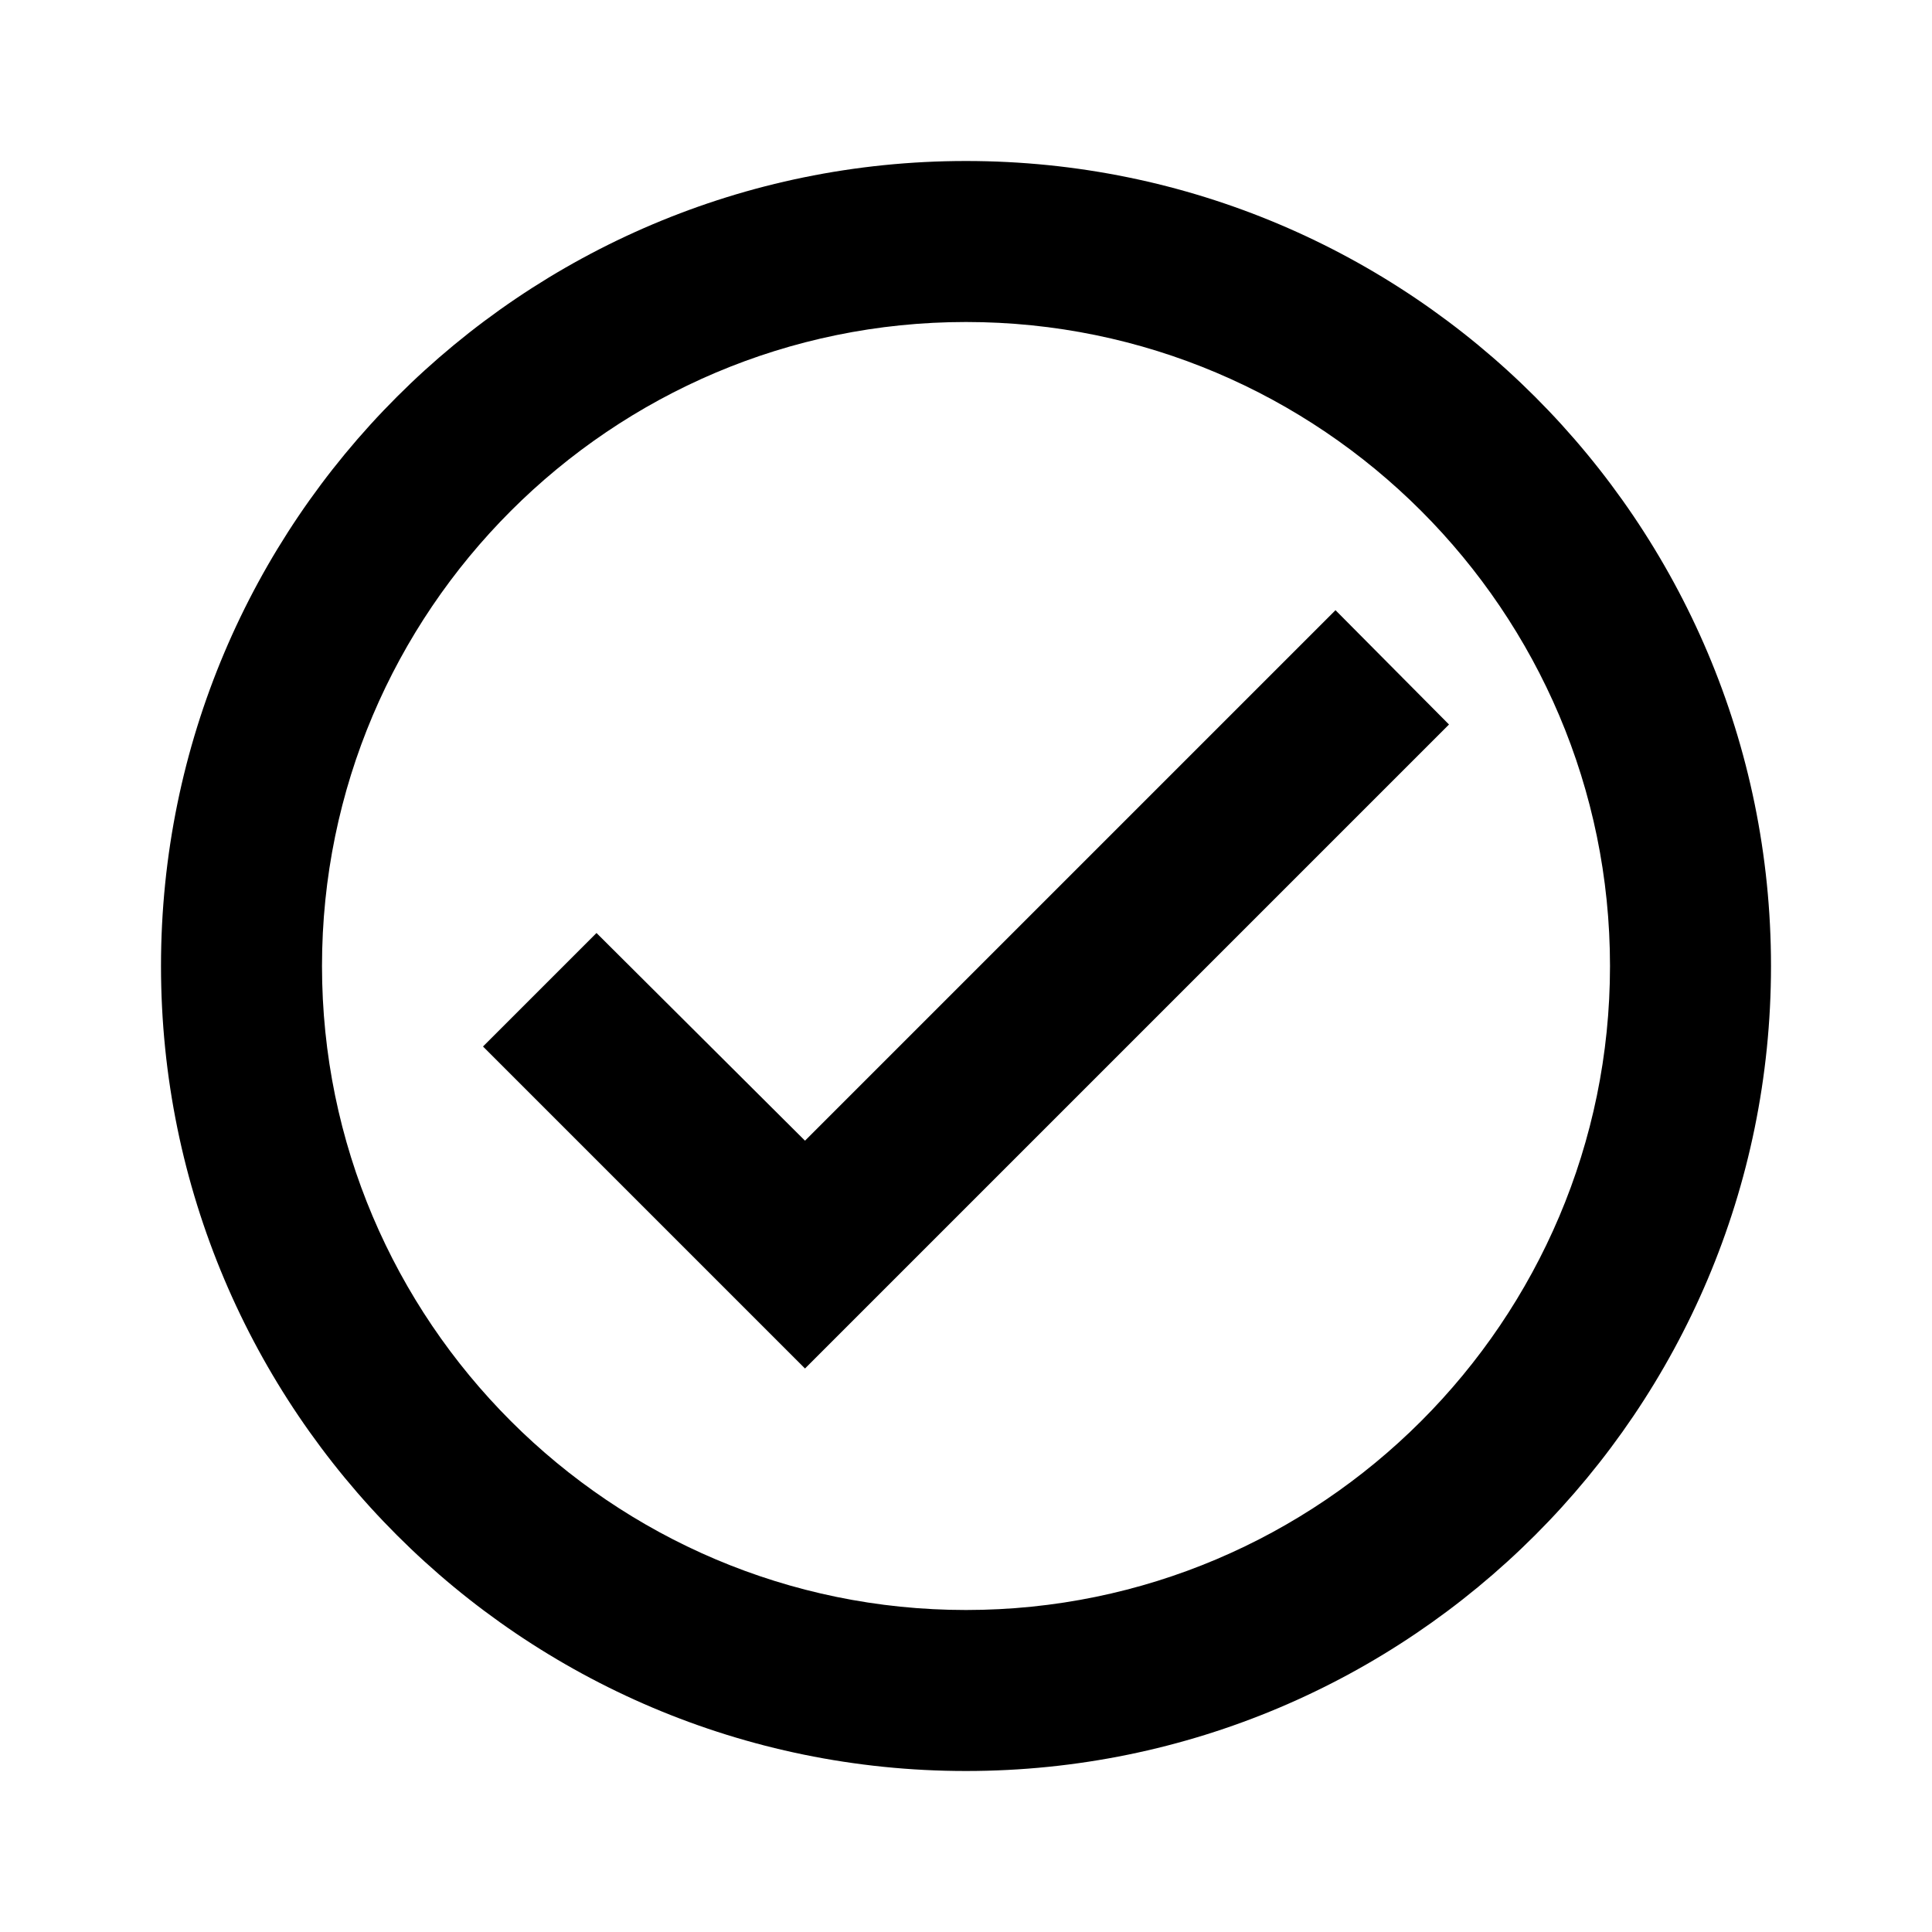
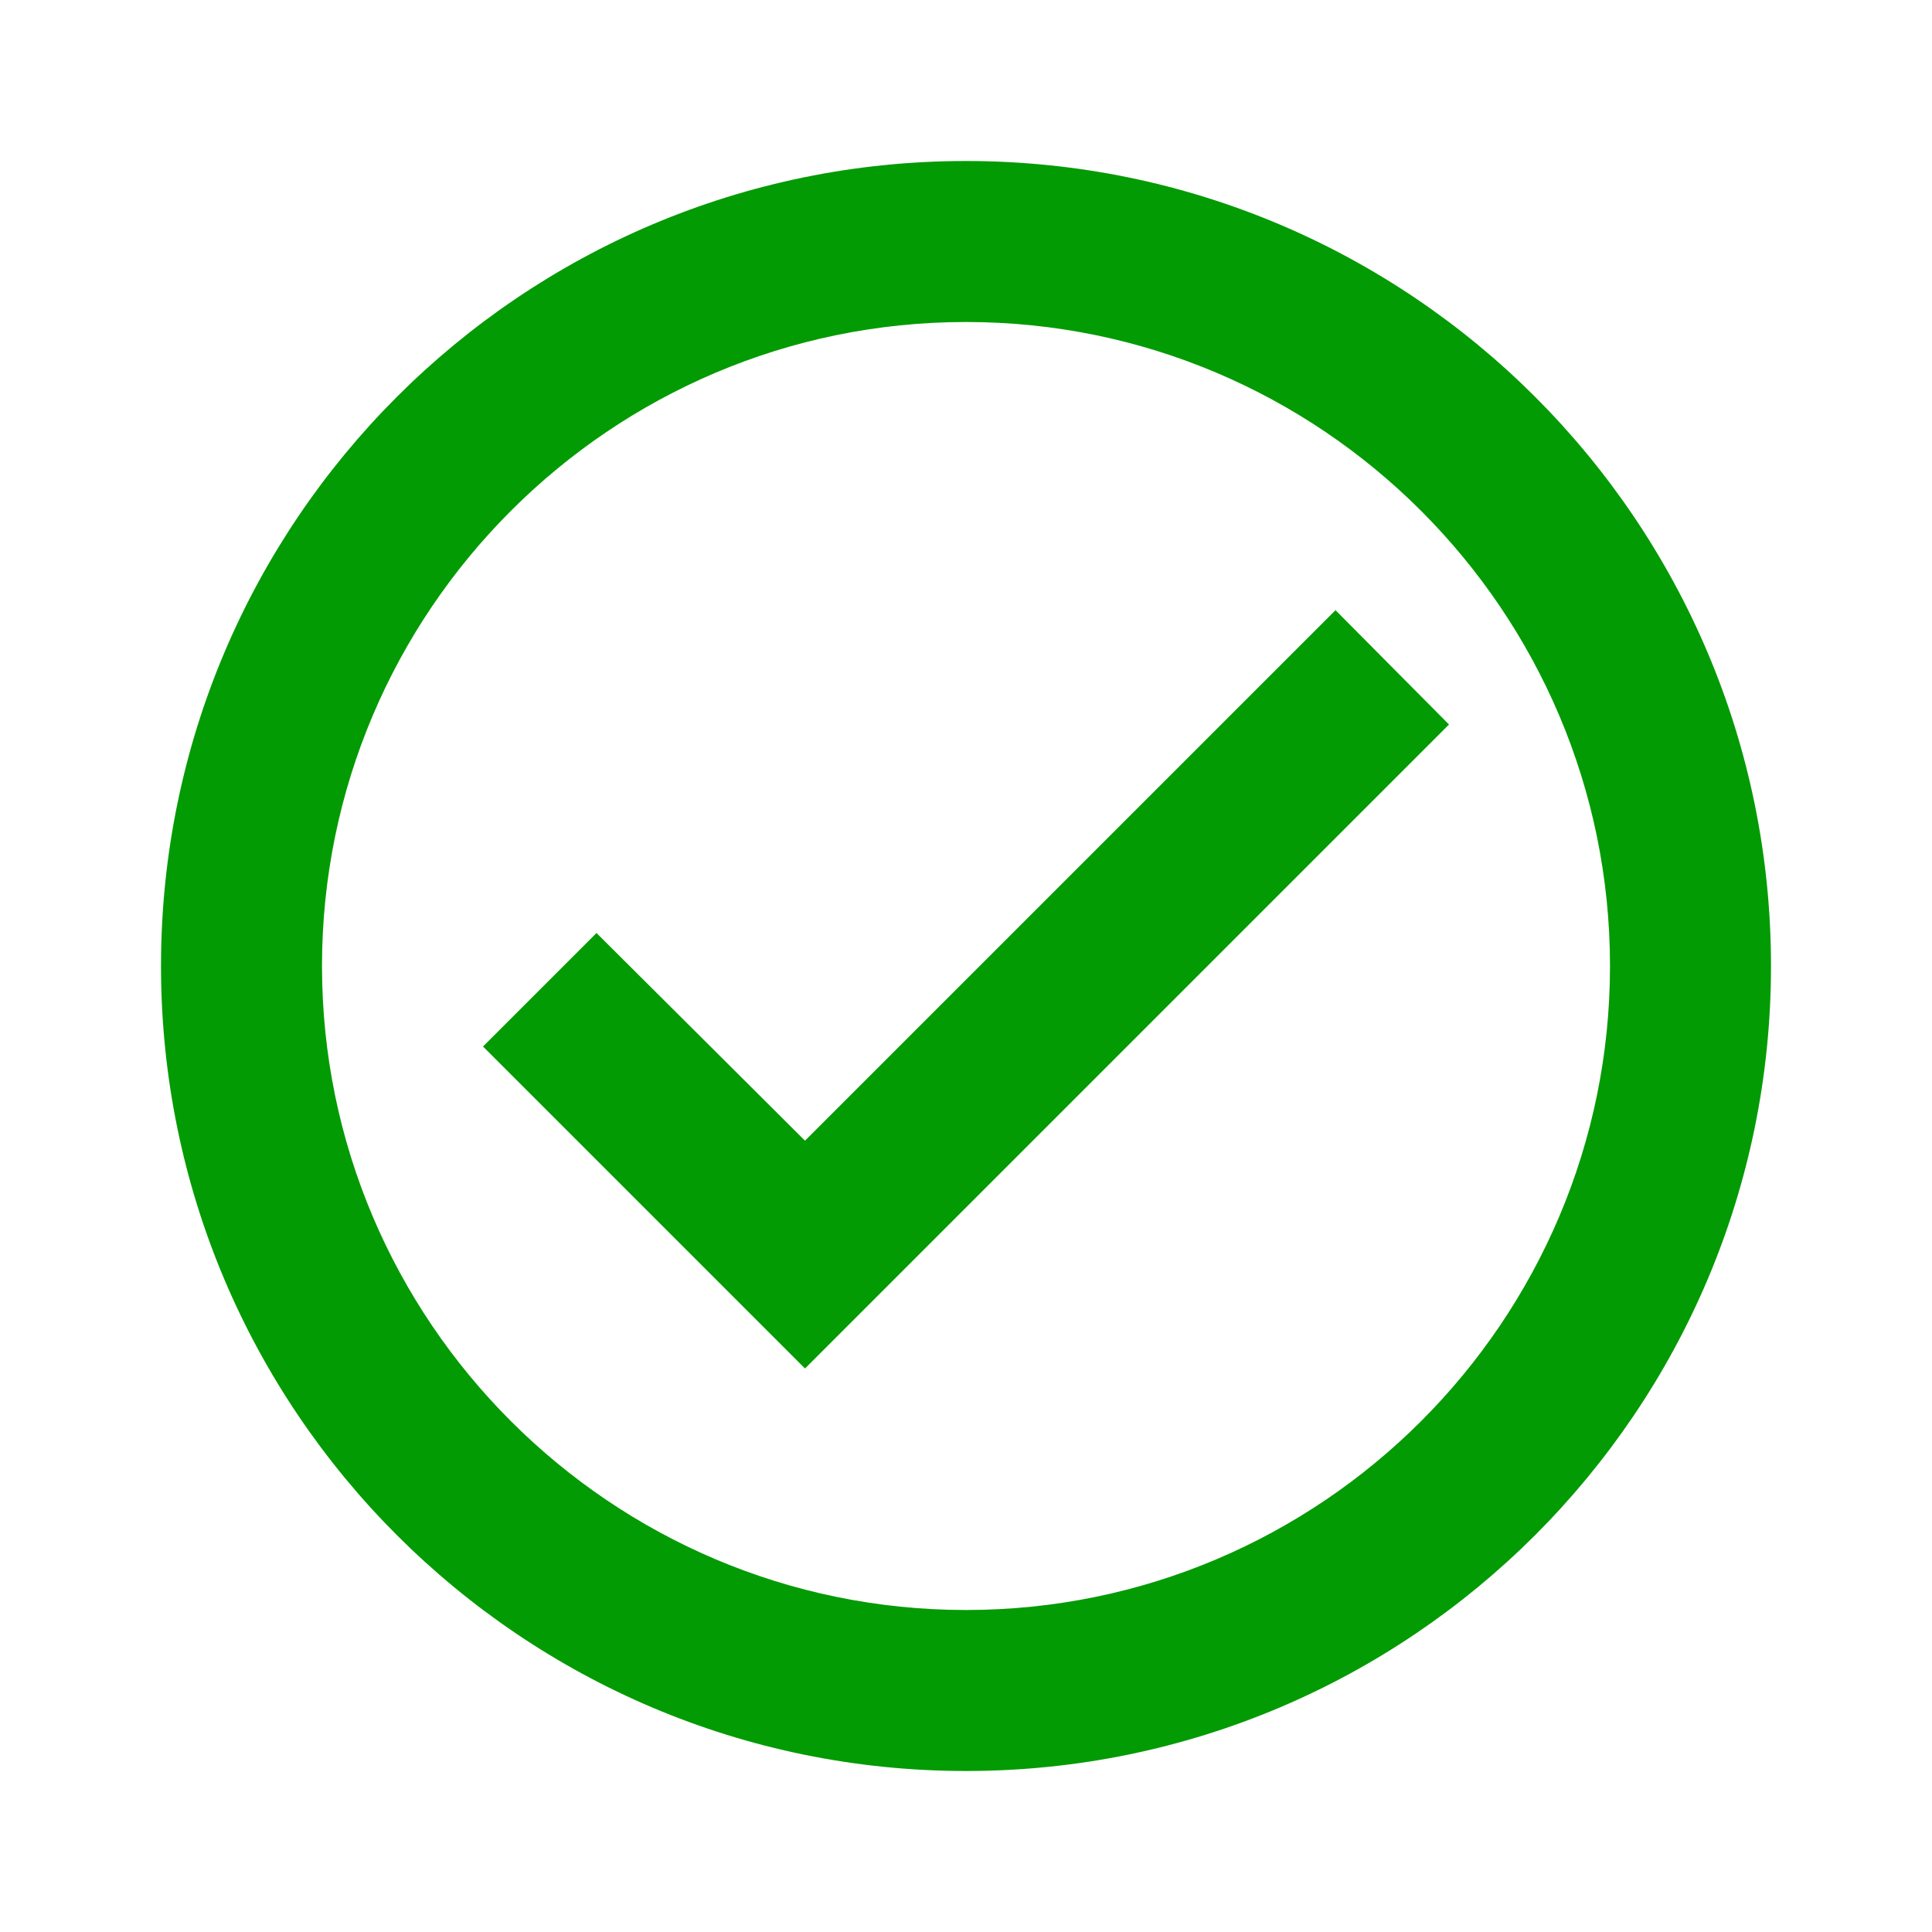
<svg xmlns="http://www.w3.org/2000/svg" width="24" height="24" viewBox="0 0 24 24">
  <path fill="none" d="M0 0h24v24H0V0z" />
-   <path d="M12 2C6.48 2 2 6.48 2 12s4.48 10 10 10 10-4.48 10-10S17.52 2 12 2zm0 18c-4.41 0-8-3.59-8-8s3.59-8 8-8 8 3.59 8 8-3.59 8-8 8zm4.59-12.42L10 14.17l-2.59-2.58L6 13l4 4 8-8z" />
+   <path d="M12 2C6.48 2 2 6.48 2 12s4.48 10 10 10 10-4.48 10-10S17.52 2 12 2zm0 18c-4.41 0-8-3.59-8-8s3.59-8 8-8 8 3.59 8 8-3.59 8-8 8zm4.59-12.42L10 14.17l-2.59-2.58L6 13l4 4 8-8z" style="fill: rgb(3, 155, 3);" />
</svg>
